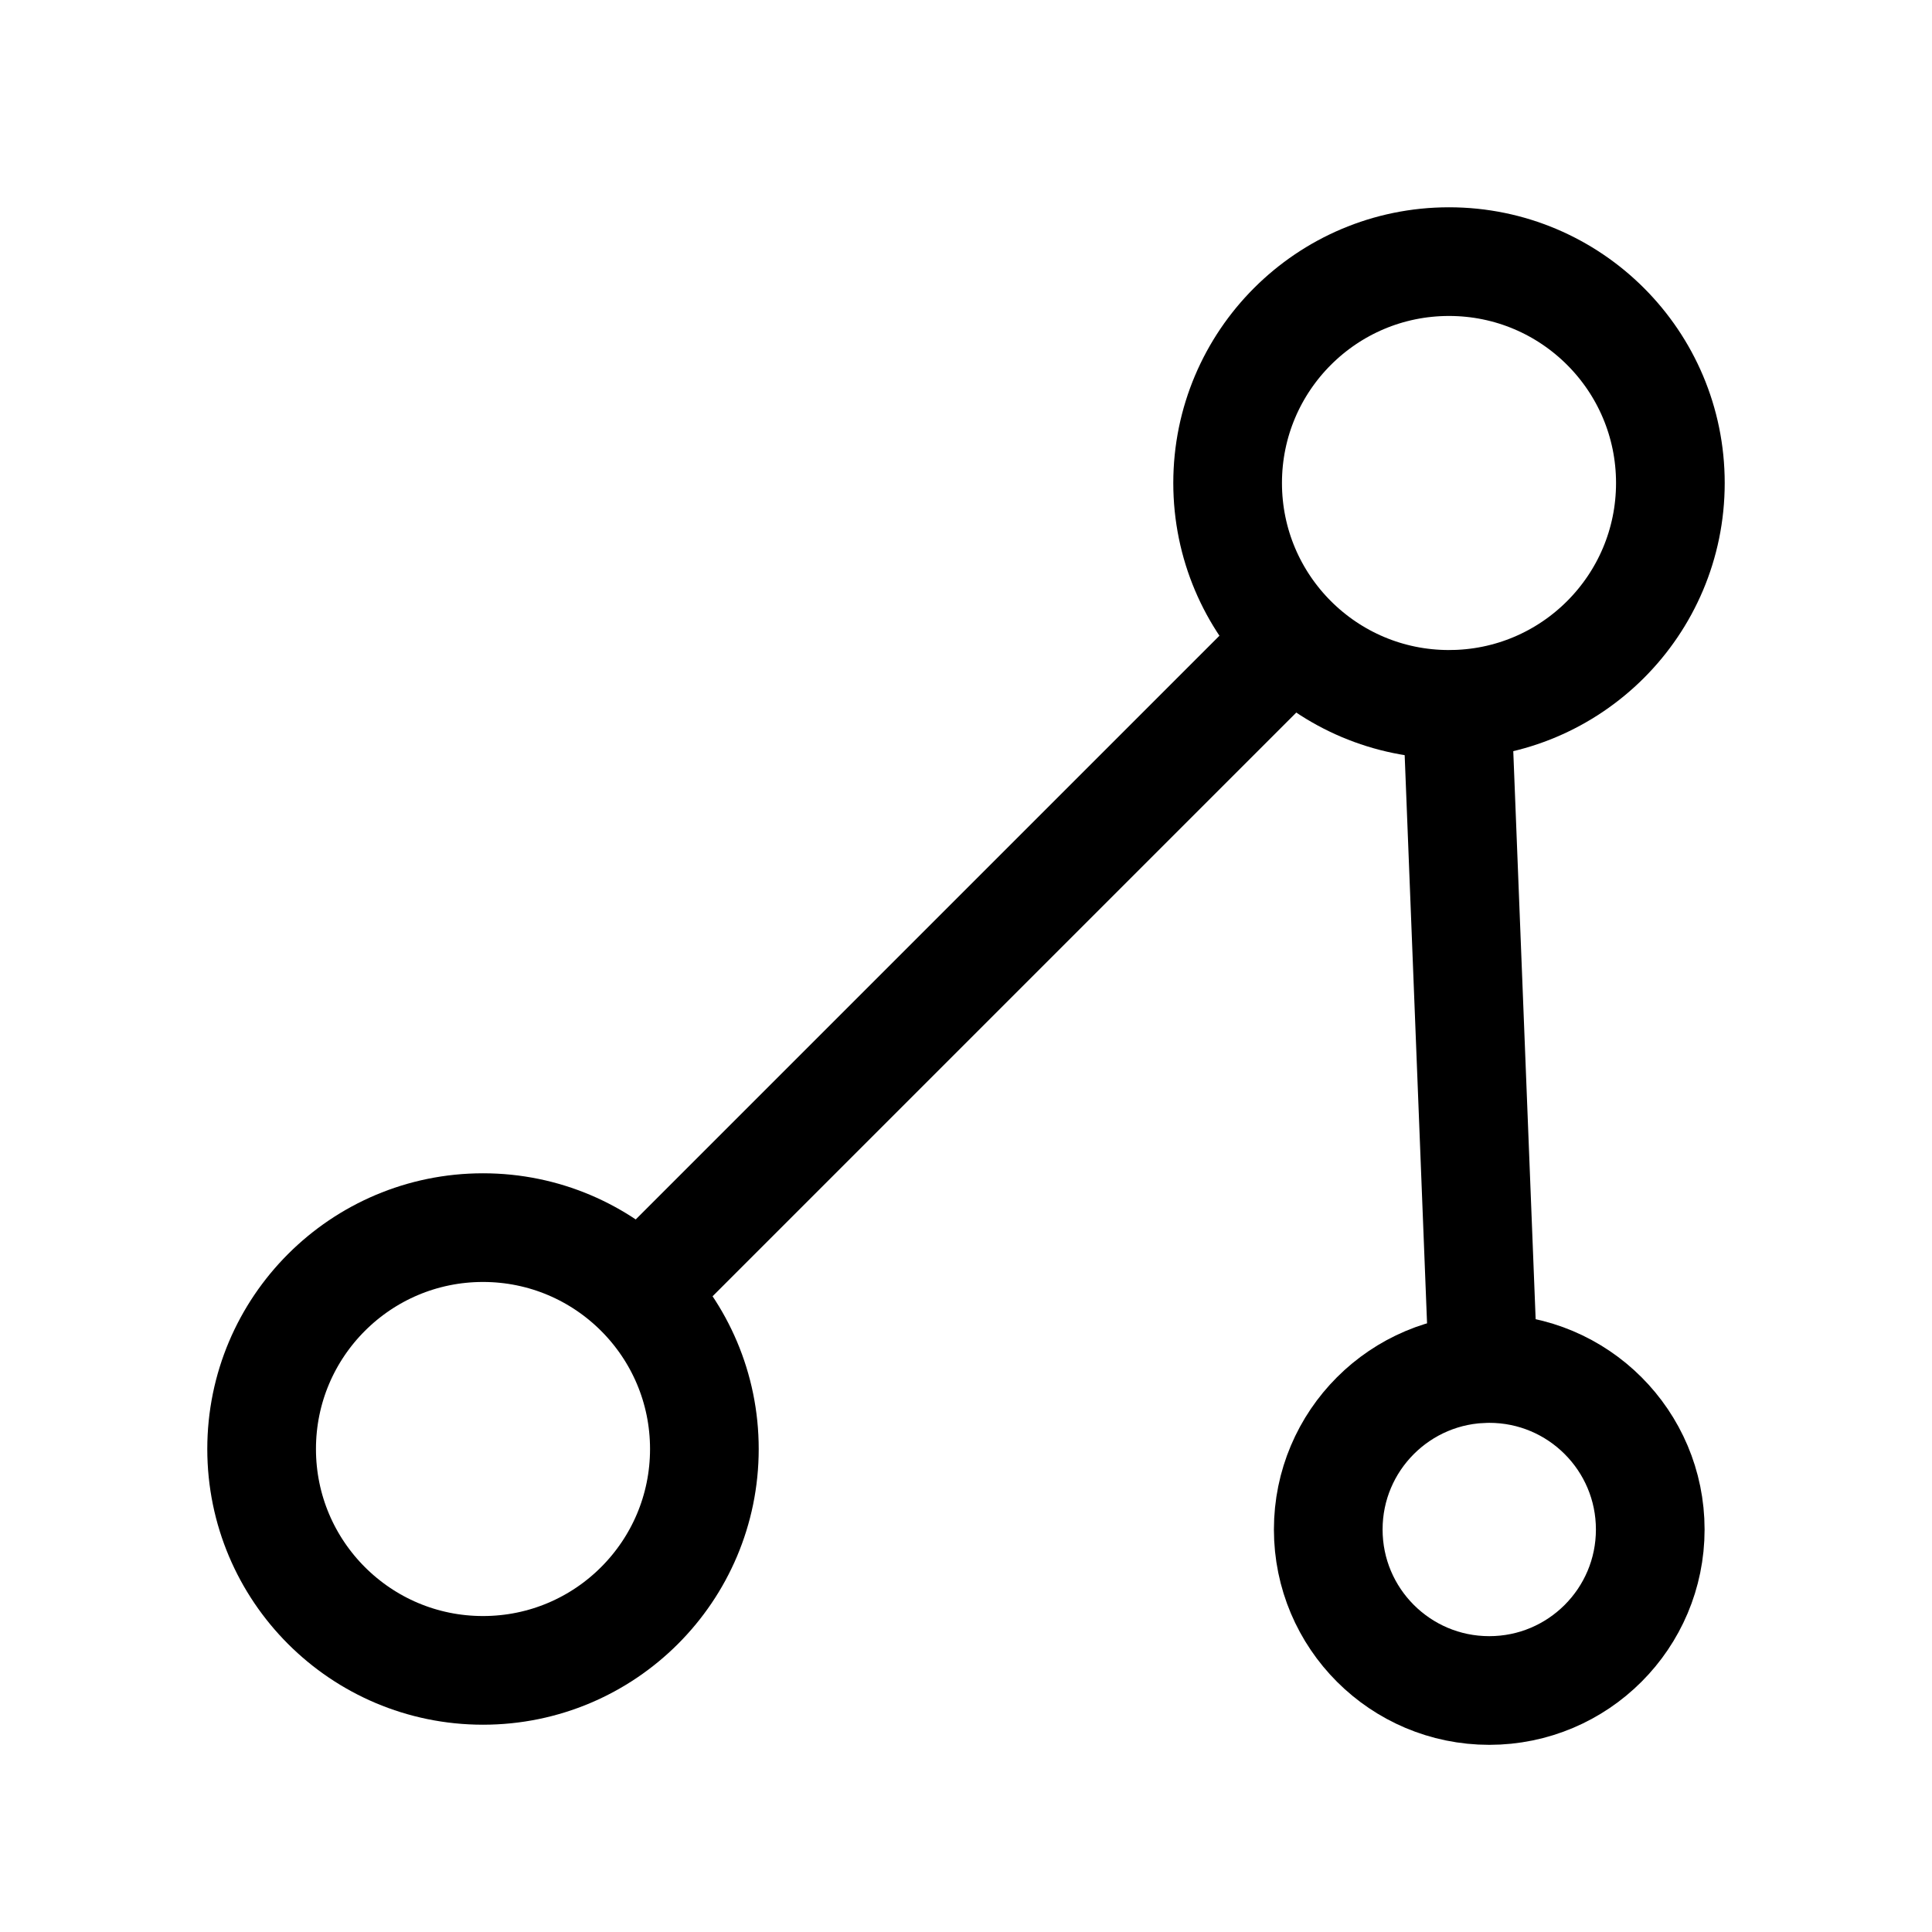
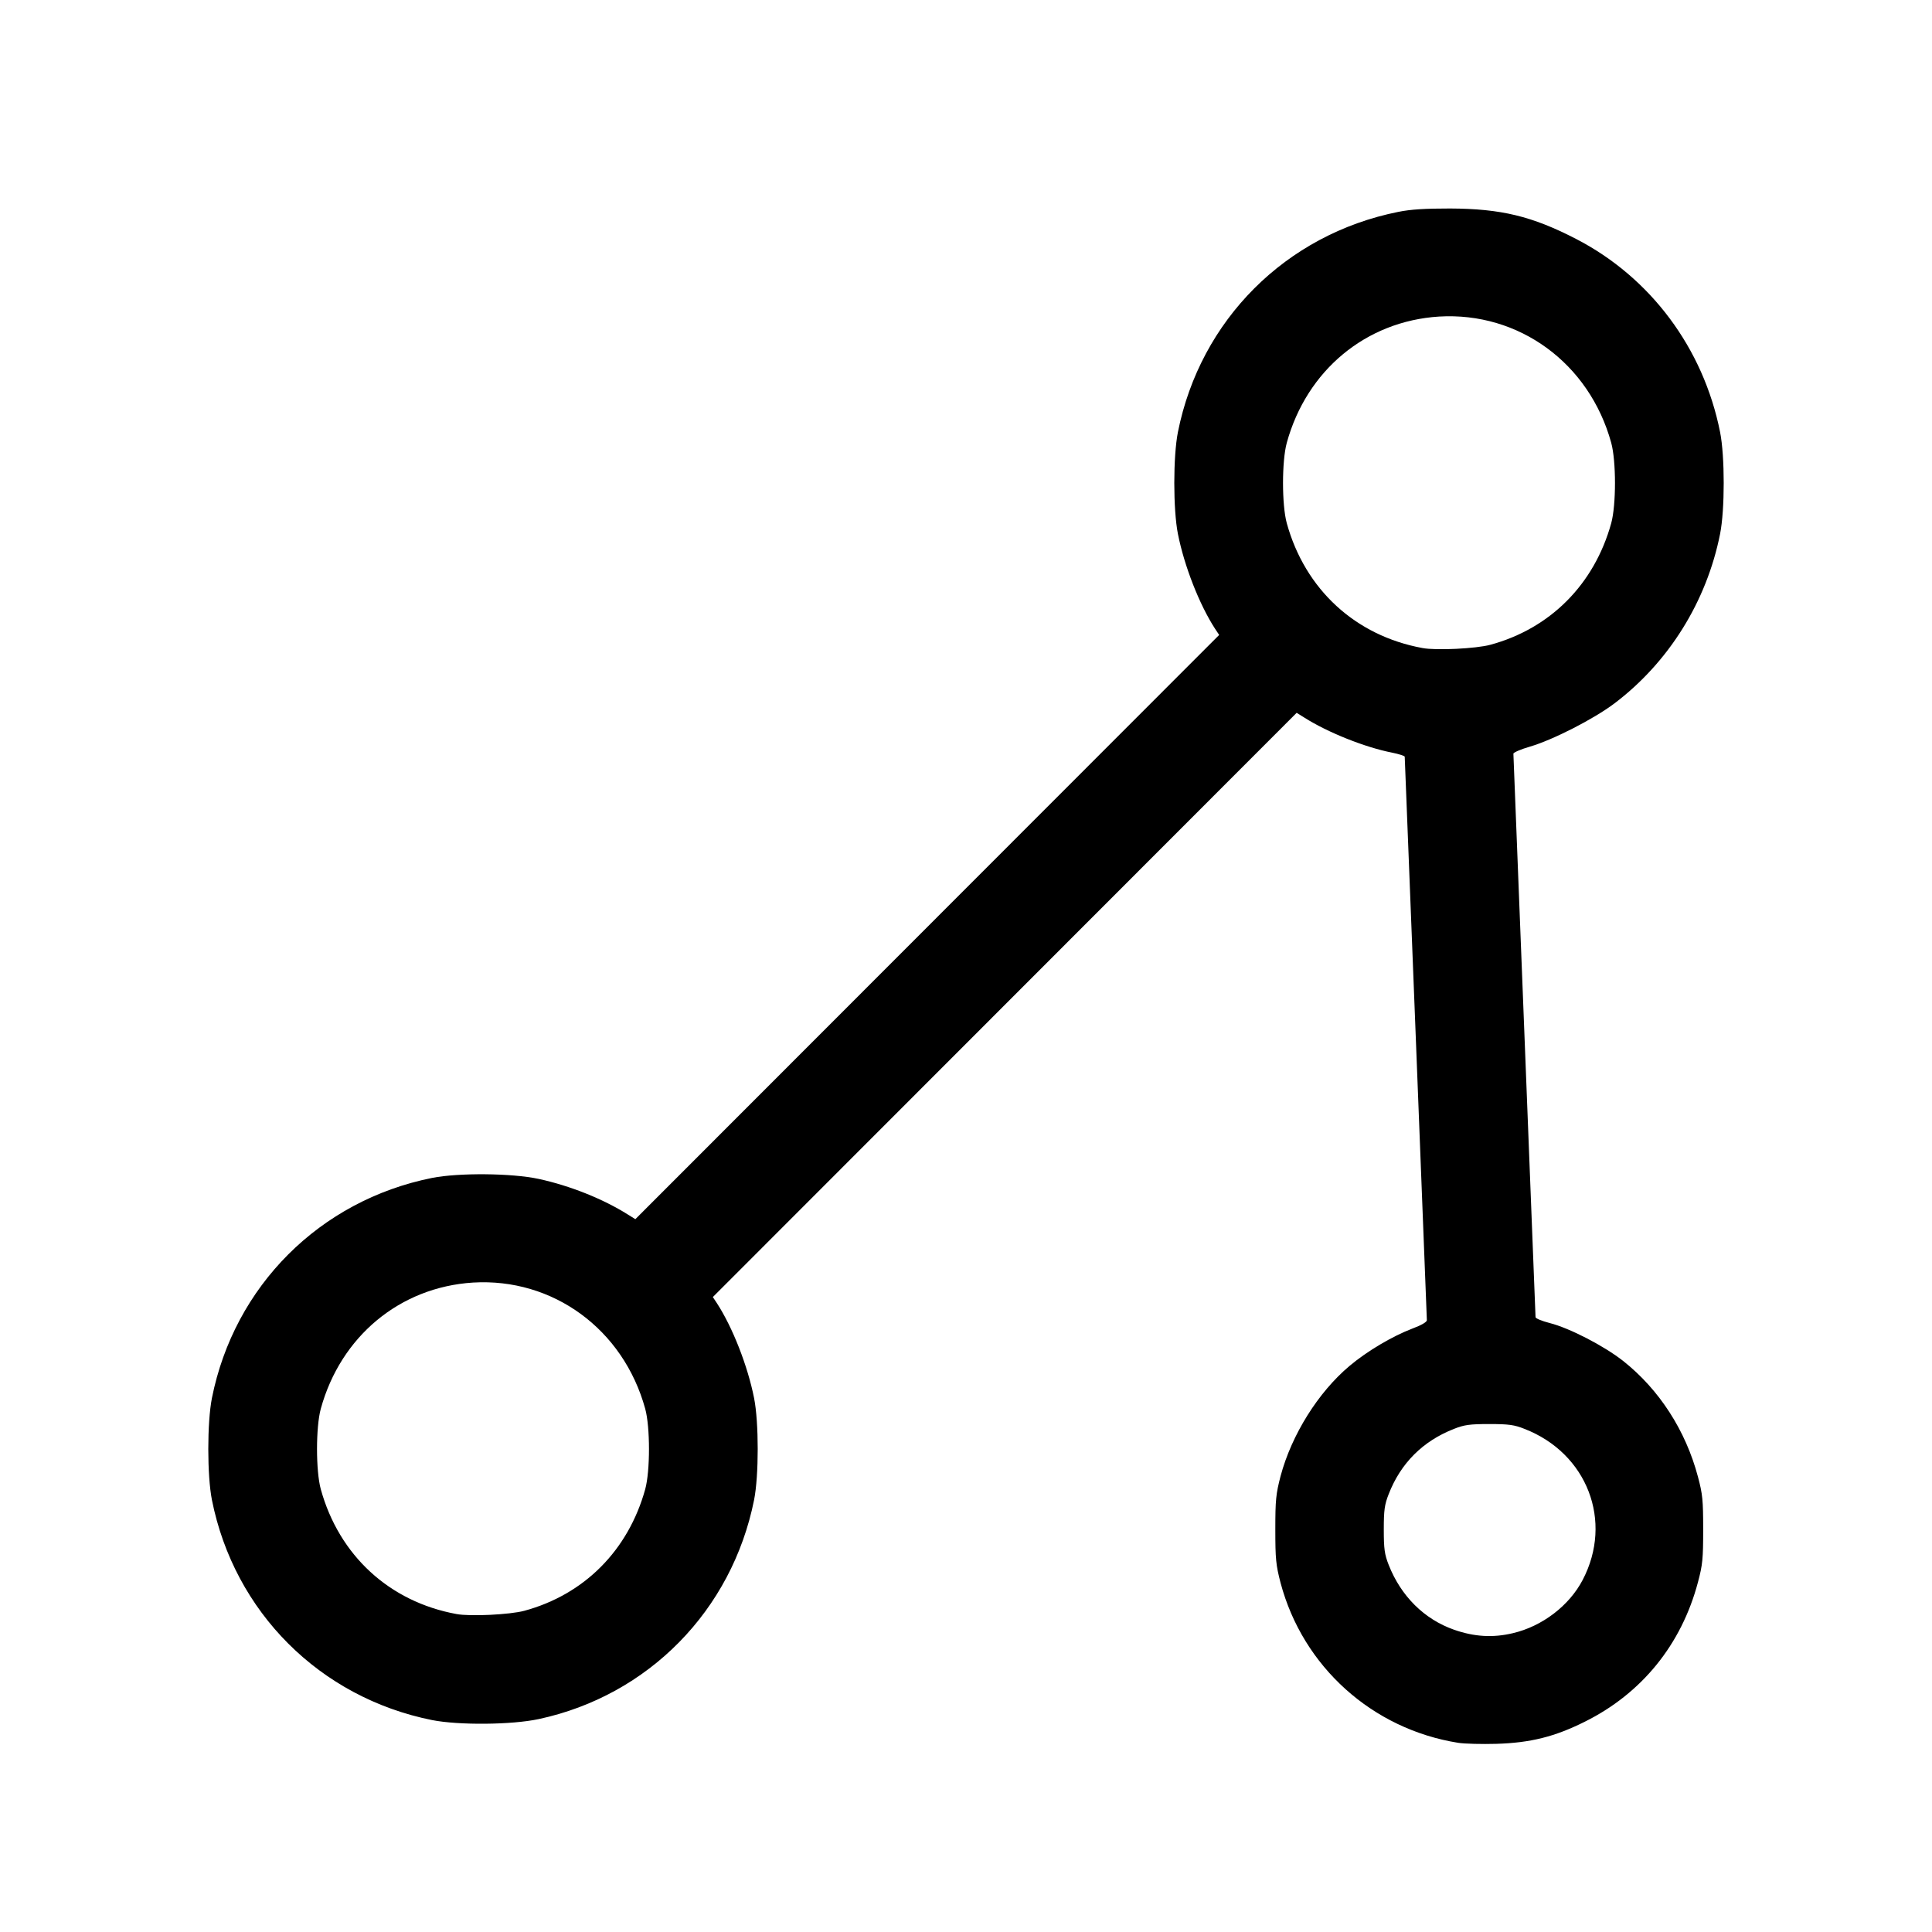
- <svg xmlns="http://www.w3.org/2000/svg" width="960" height="960" viewBox="0 0 960 960">
-   <g fill="none" stroke="#000" stroke-width="54" stroke-linecap="round" stroke-linejoin="round">
-     <path d="M318 642 L642 318" />
-     <path d="M724 350 L737 680" />
-     <circle cx="240" cy="720" r="110" />
-     <circle cx="720" cy="240" r="110" />
-     <circle cx="740" cy="760" r="80" />
-   </g>
+ <svg xmlns="http://www.w3.org/2000/svg" viewBox="0 0 960 960">
+   <path fill="#000" fill-rule="evenodd" d="M724.6 866.0C681.9 859.2 647.4 828.2 636.3 786.5C634.0 777.6 633.7 774.7 633.7 760.0C633.7 745.3 634.0 742.4 636.3 733.5C641.8 712.9 655.0 691.8 670.6 678.7C679.4 671.3 691.8 664.0 701.7 660.2C706.3 658.5 709.0 656.9 709.0 656.0C709.0 655.2 706.5 592.0 703.5 515.6C700.5 439.2 698.0 376.4 698.0 376.0C698.0 375.6 695.2 374.7 691.8 374.0C678.4 371.4 659.8 364.0 648.0 356.5L644.3 354.2L499.3 499.3L354.2 644.5L356.2 647.5C364.0 659.5 371.5 678.6 374.7 694.7C377.1 706.8 377.1 733.2 374.7 745.3C363.7 800.2 322.2 842.5 267.7 854.2C254.2 857.1 227.9 857.3 214.7 854.7C158.9 843.5 116.4 801.0 105.3 745.3C102.9 733.2 102.9 706.8 105.3 694.7C116.4 639.0 158.9 596.5 214.7 585.3C227.9 582.7 254.2 582.9 267.7 585.8C283.3 589.2 299.6 595.7 312.0 603.5L315.7 605.8L460.7 460.7L605.8 315.5L603.8 312.5C596.0 300.5 588.5 281.4 585.3 265.3C582.9 253.2 582.9 226.8 585.3 214.7C596.4 159.0 638.9 116.5 694.7 105.3C701.1 104.0 708.2 103.6 720.5 103.6C745.8 103.7 761.2 107.4 783.1 118.7C820.1 137.8 846.4 173.0 854.7 214.7C857.1 226.8 857.1 253.2 854.7 265.3C848.0 299.0 829.1 329.2 802.1 349.6C791.7 357.4 771.5 367.7 760.2 371.0C755.7 372.3 752.0 373.9 752.0 374.5C752.0 375.1 754.5 438.1 757.5 514.5C760.5 590.8 763.0 653.8 763.0 654.5C763.0 655.1 766.1 656.4 770.0 657.4C779.9 659.9 797.1 668.8 806.6 676.3C824.5 690.5 837.6 710.8 843.7 733.8C846.0 742.4 846.3 745.4 846.3 760.0C846.3 774.6 846.0 777.6 843.7 786.2C835.5 817.2 815.7 841.5 787.5 855.5C772.5 863.0 760.4 866.0 743.5 866.5C736.4 866.7 727.8 866.5 724.6 866.0ZM751.8 811.5C766.3 808.1 779.7 797.9 786.4 785.1C801.7 755.9 788.7 722.1 757.5 710.0C752.5 708.0 749.7 707.6 740.0 707.6C730.3 707.6 727.5 708.0 722.5 710.0C707.1 716.0 696.0 727.0 690.0 742.5C688.0 747.6 687.6 750.3 687.6 760.0C687.6 769.7 688.0 772.4 690.0 777.5C696.1 793.1 707.7 804.6 722.5 809.8C732.5 813.3 741.8 813.9 751.8 811.5ZM260.5 800.4C290.4 792.3 312.2 770.3 320.6 740.0C323.1 730.9 323.1 709.1 320.6 700.0C309.7 660.4 274.7 634.9 235.0 637.3C198.7 639.6 169.3 664.0 159.4 700.0C156.9 709.1 156.9 730.9 159.4 740.0C168.5 772.9 193.5 795.9 226.8 802.0C233.6 803.3 253.5 802.3 260.5 800.4ZM740.5 320.4C770.4 312.3 792.2 290.3 800.6 260.0C803.1 250.9 803.1 229.1 800.6 220.0C789.7 180.4 754.7 154.9 715.0 157.3C678.7 159.6 649.3 184.0 639.4 220.0C636.9 229.1 636.9 250.9 639.4 260.0C648.5 292.9 673.5 315.9 706.8 322.0C713.6 323.3 733.5 322.3 740.5 320.4Z" />
</svg>
